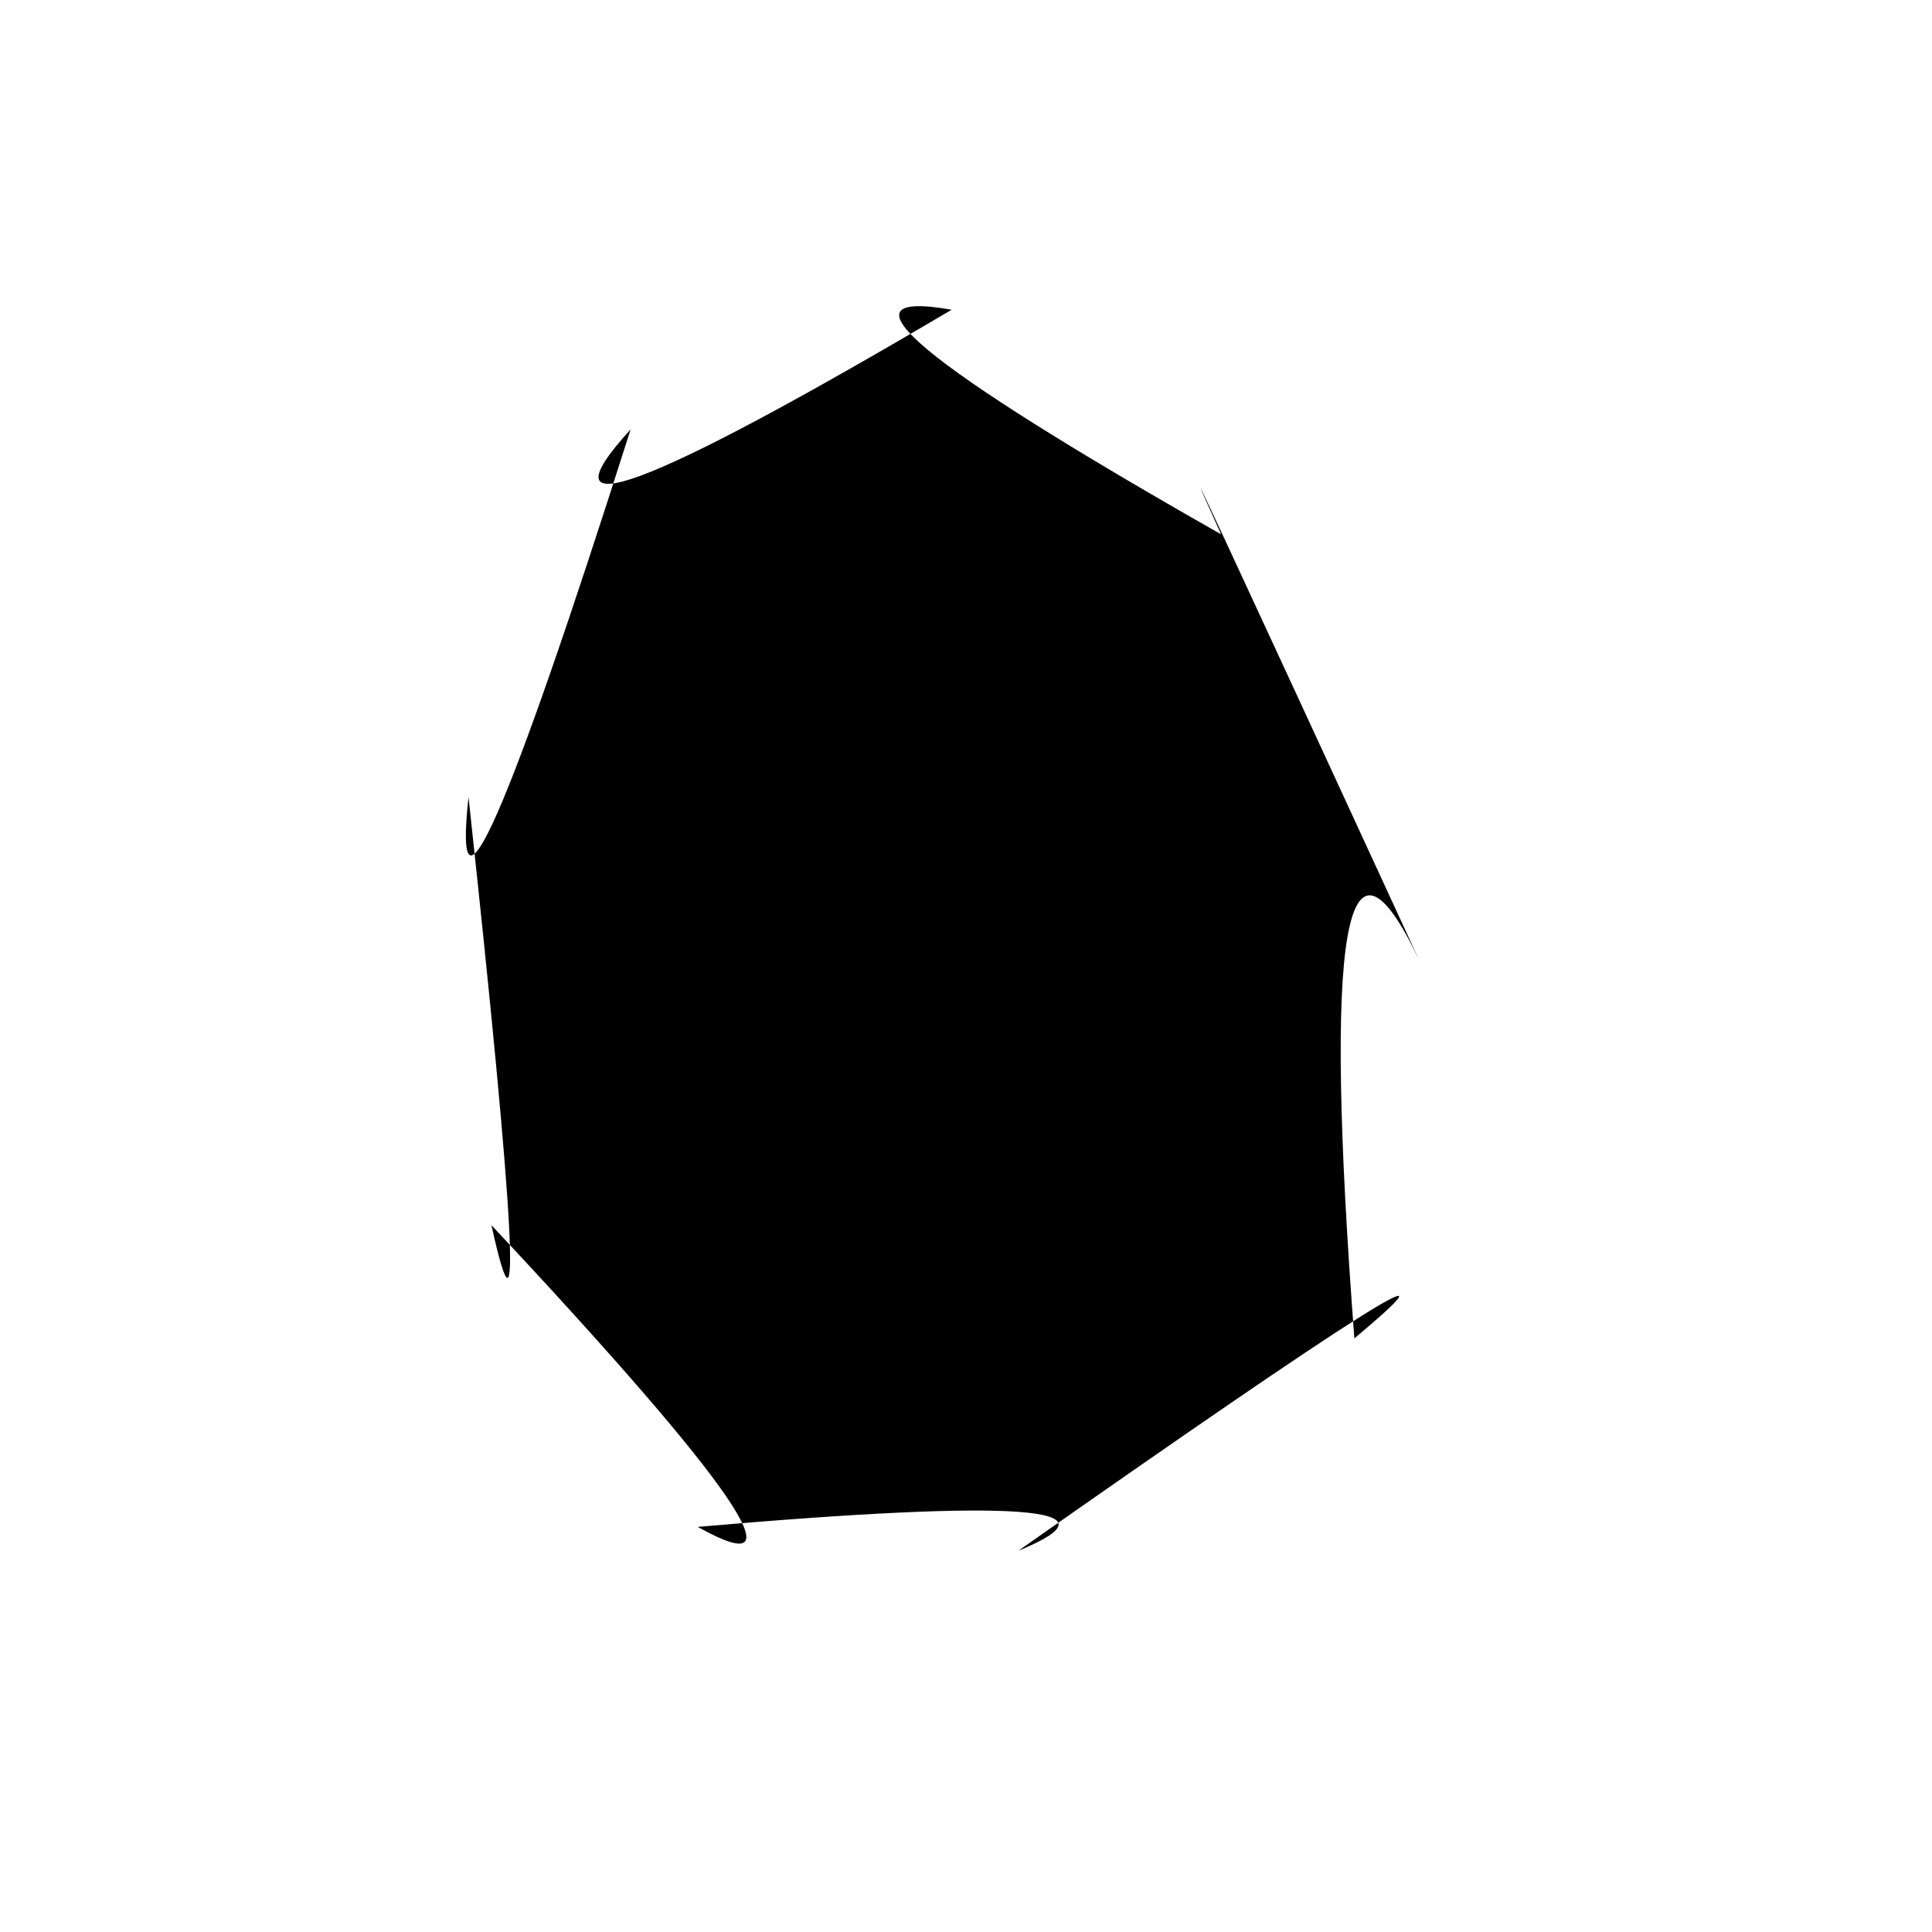
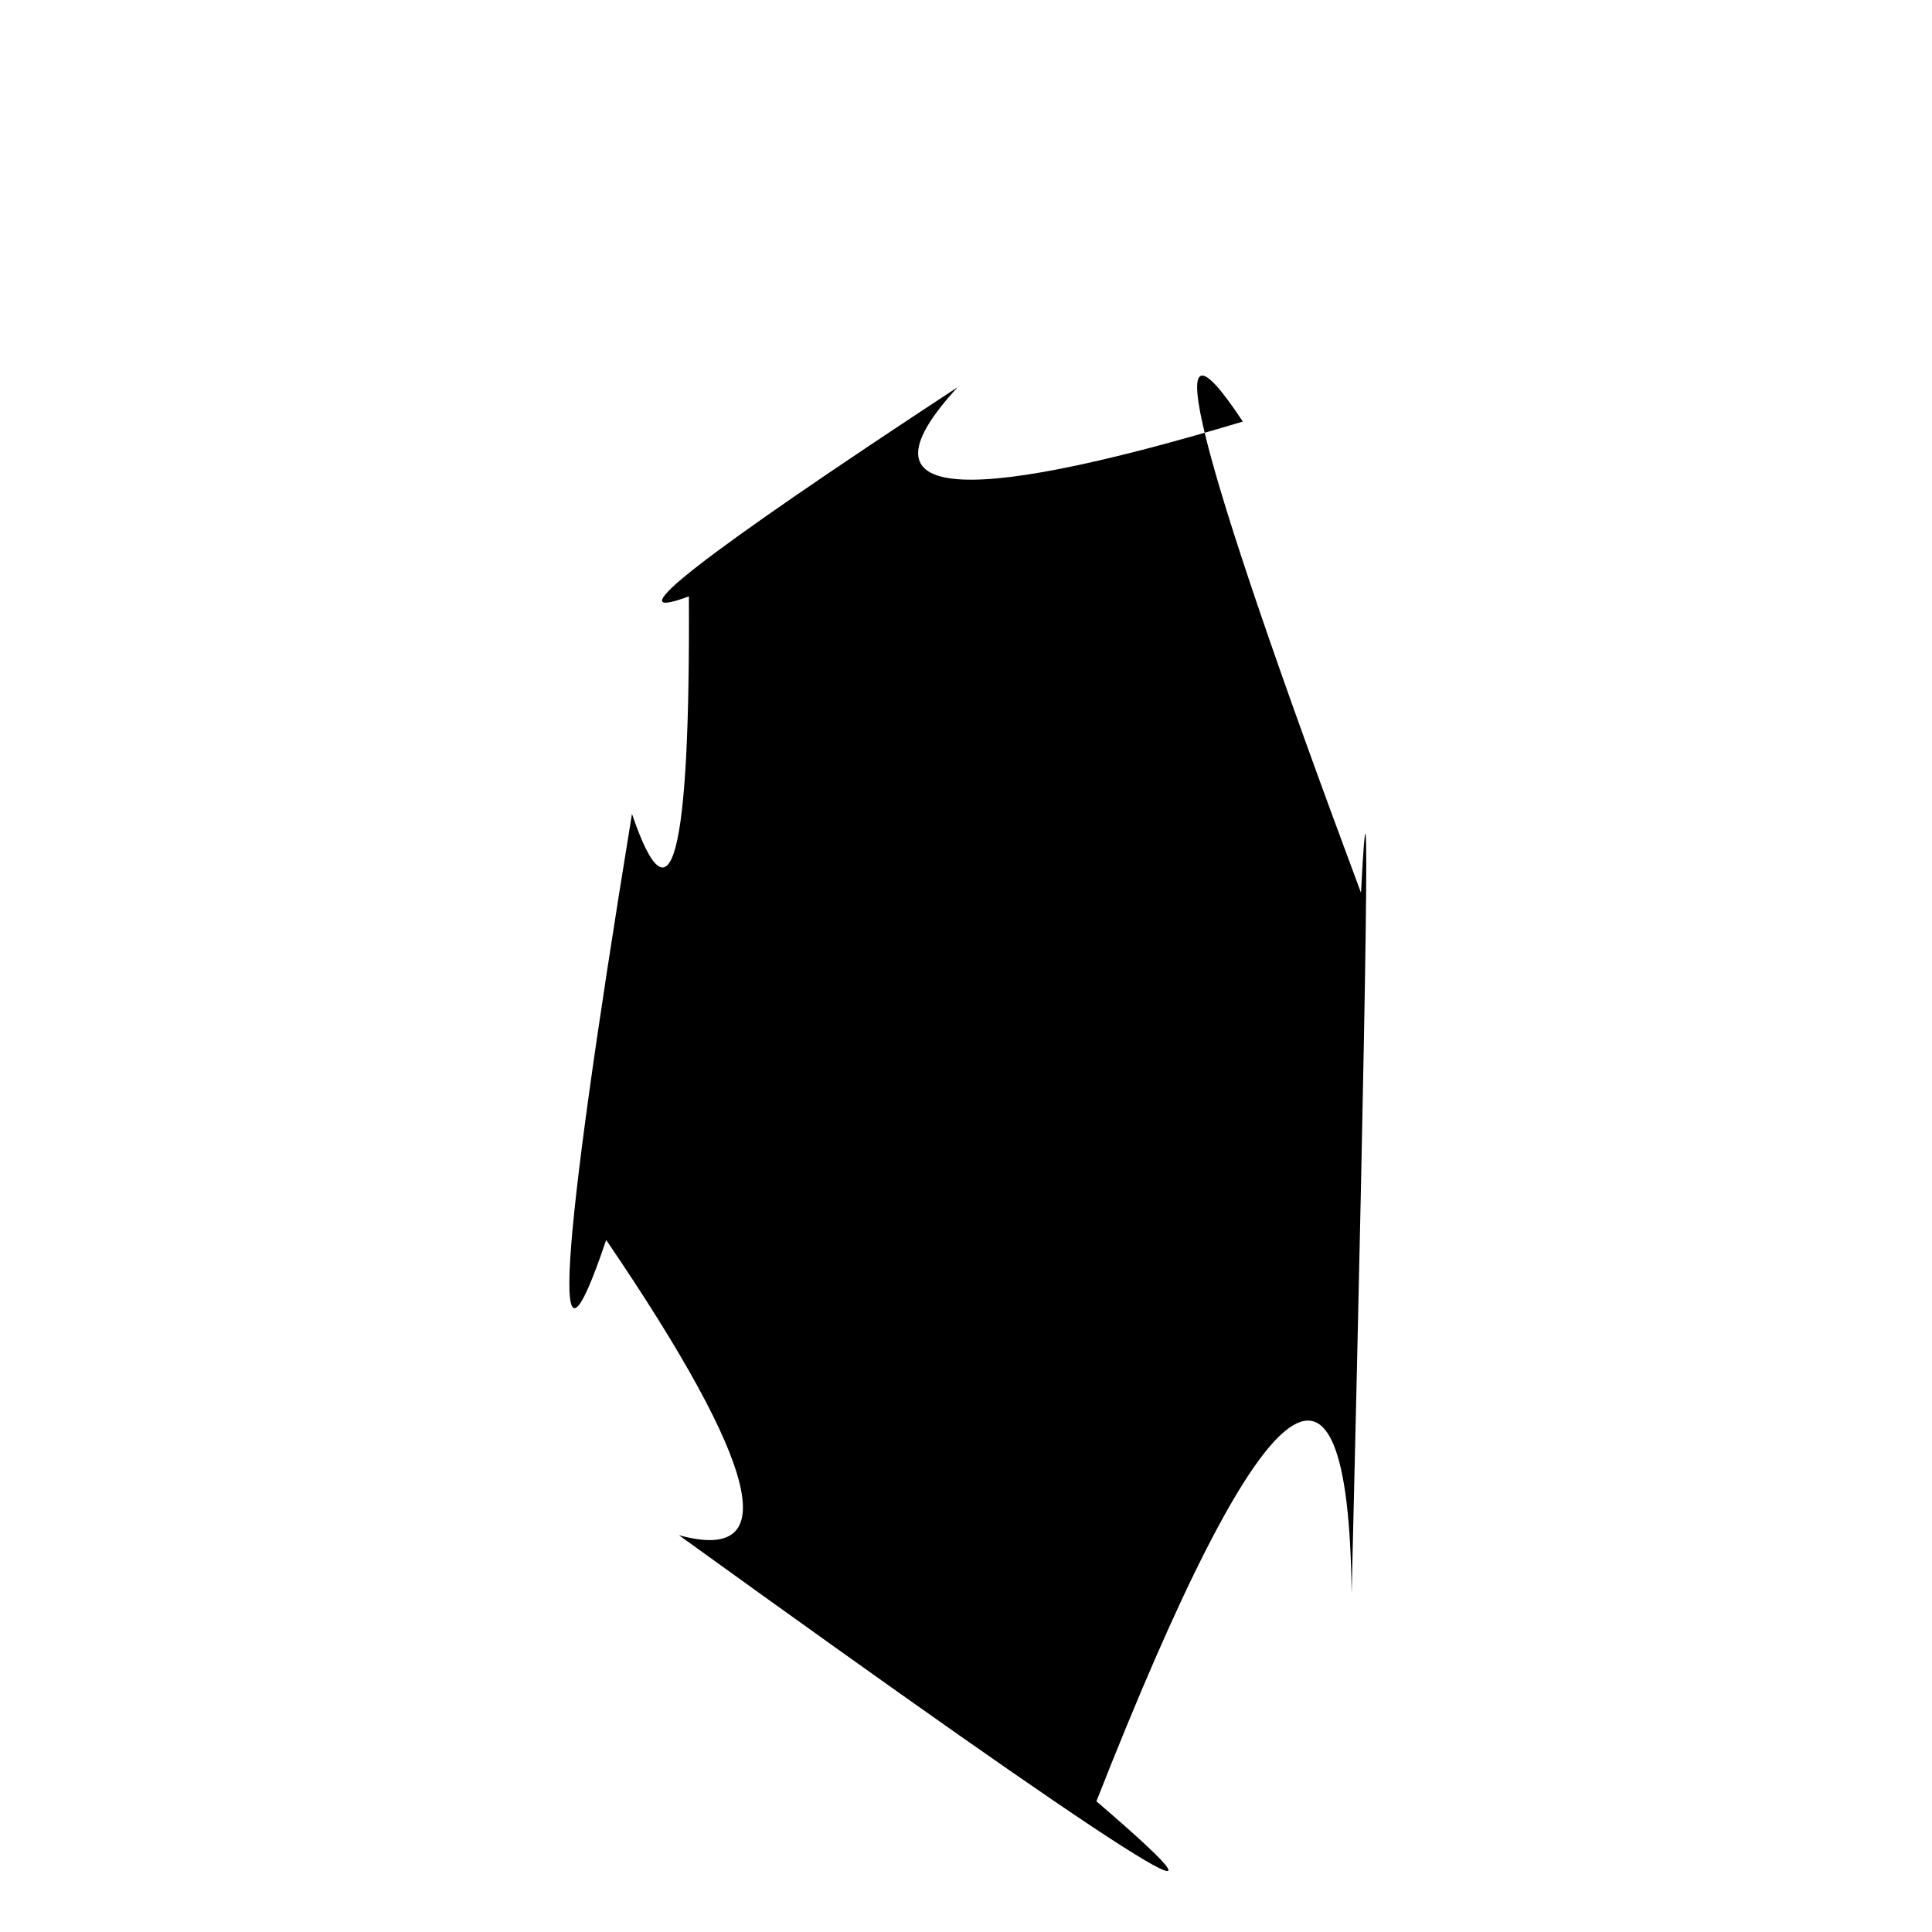
<svg xmlns="http://www.w3.org/2000/svg" viewBox="0 0 64 64" aria-hidden="true">
-   <path fill="black" d="M 31.525 10.26 Q 25.48 9.2 40.45 17.7 Q 37.57 11.32 47 31.78 Q 43.33 24.08 44.865 44.335 Q 50.67 39.48 33.735 51.37 Q 39.06 49.19 23.115 50.58 Q 28.41 53.55 16.28 40.585 Q 17.82 47.61 15.52 26.405 Q 14.74 33.56 20.89 14.225 Q 16.3 19.25 31.525 10.26 Z" />
+   <path fill="black" d="M 31.725 12.825 Q 26.66 18.32 41.17 13.965 Q 36.79 7.33 45.085 29.575 Q 45.55 20.6 44.775 52.8 Q 44.62 38.55 36.32 59.67 Q 44.93 67.05 22.49 50.855 Q 27.71 52.29 20.08 41.075 Q 17.27 49.42 20.935 26.96 Q 22.89 32.73 22.82 19.755 Q 18.98 21.19 31.725 12.825 Z" />
</svg>
